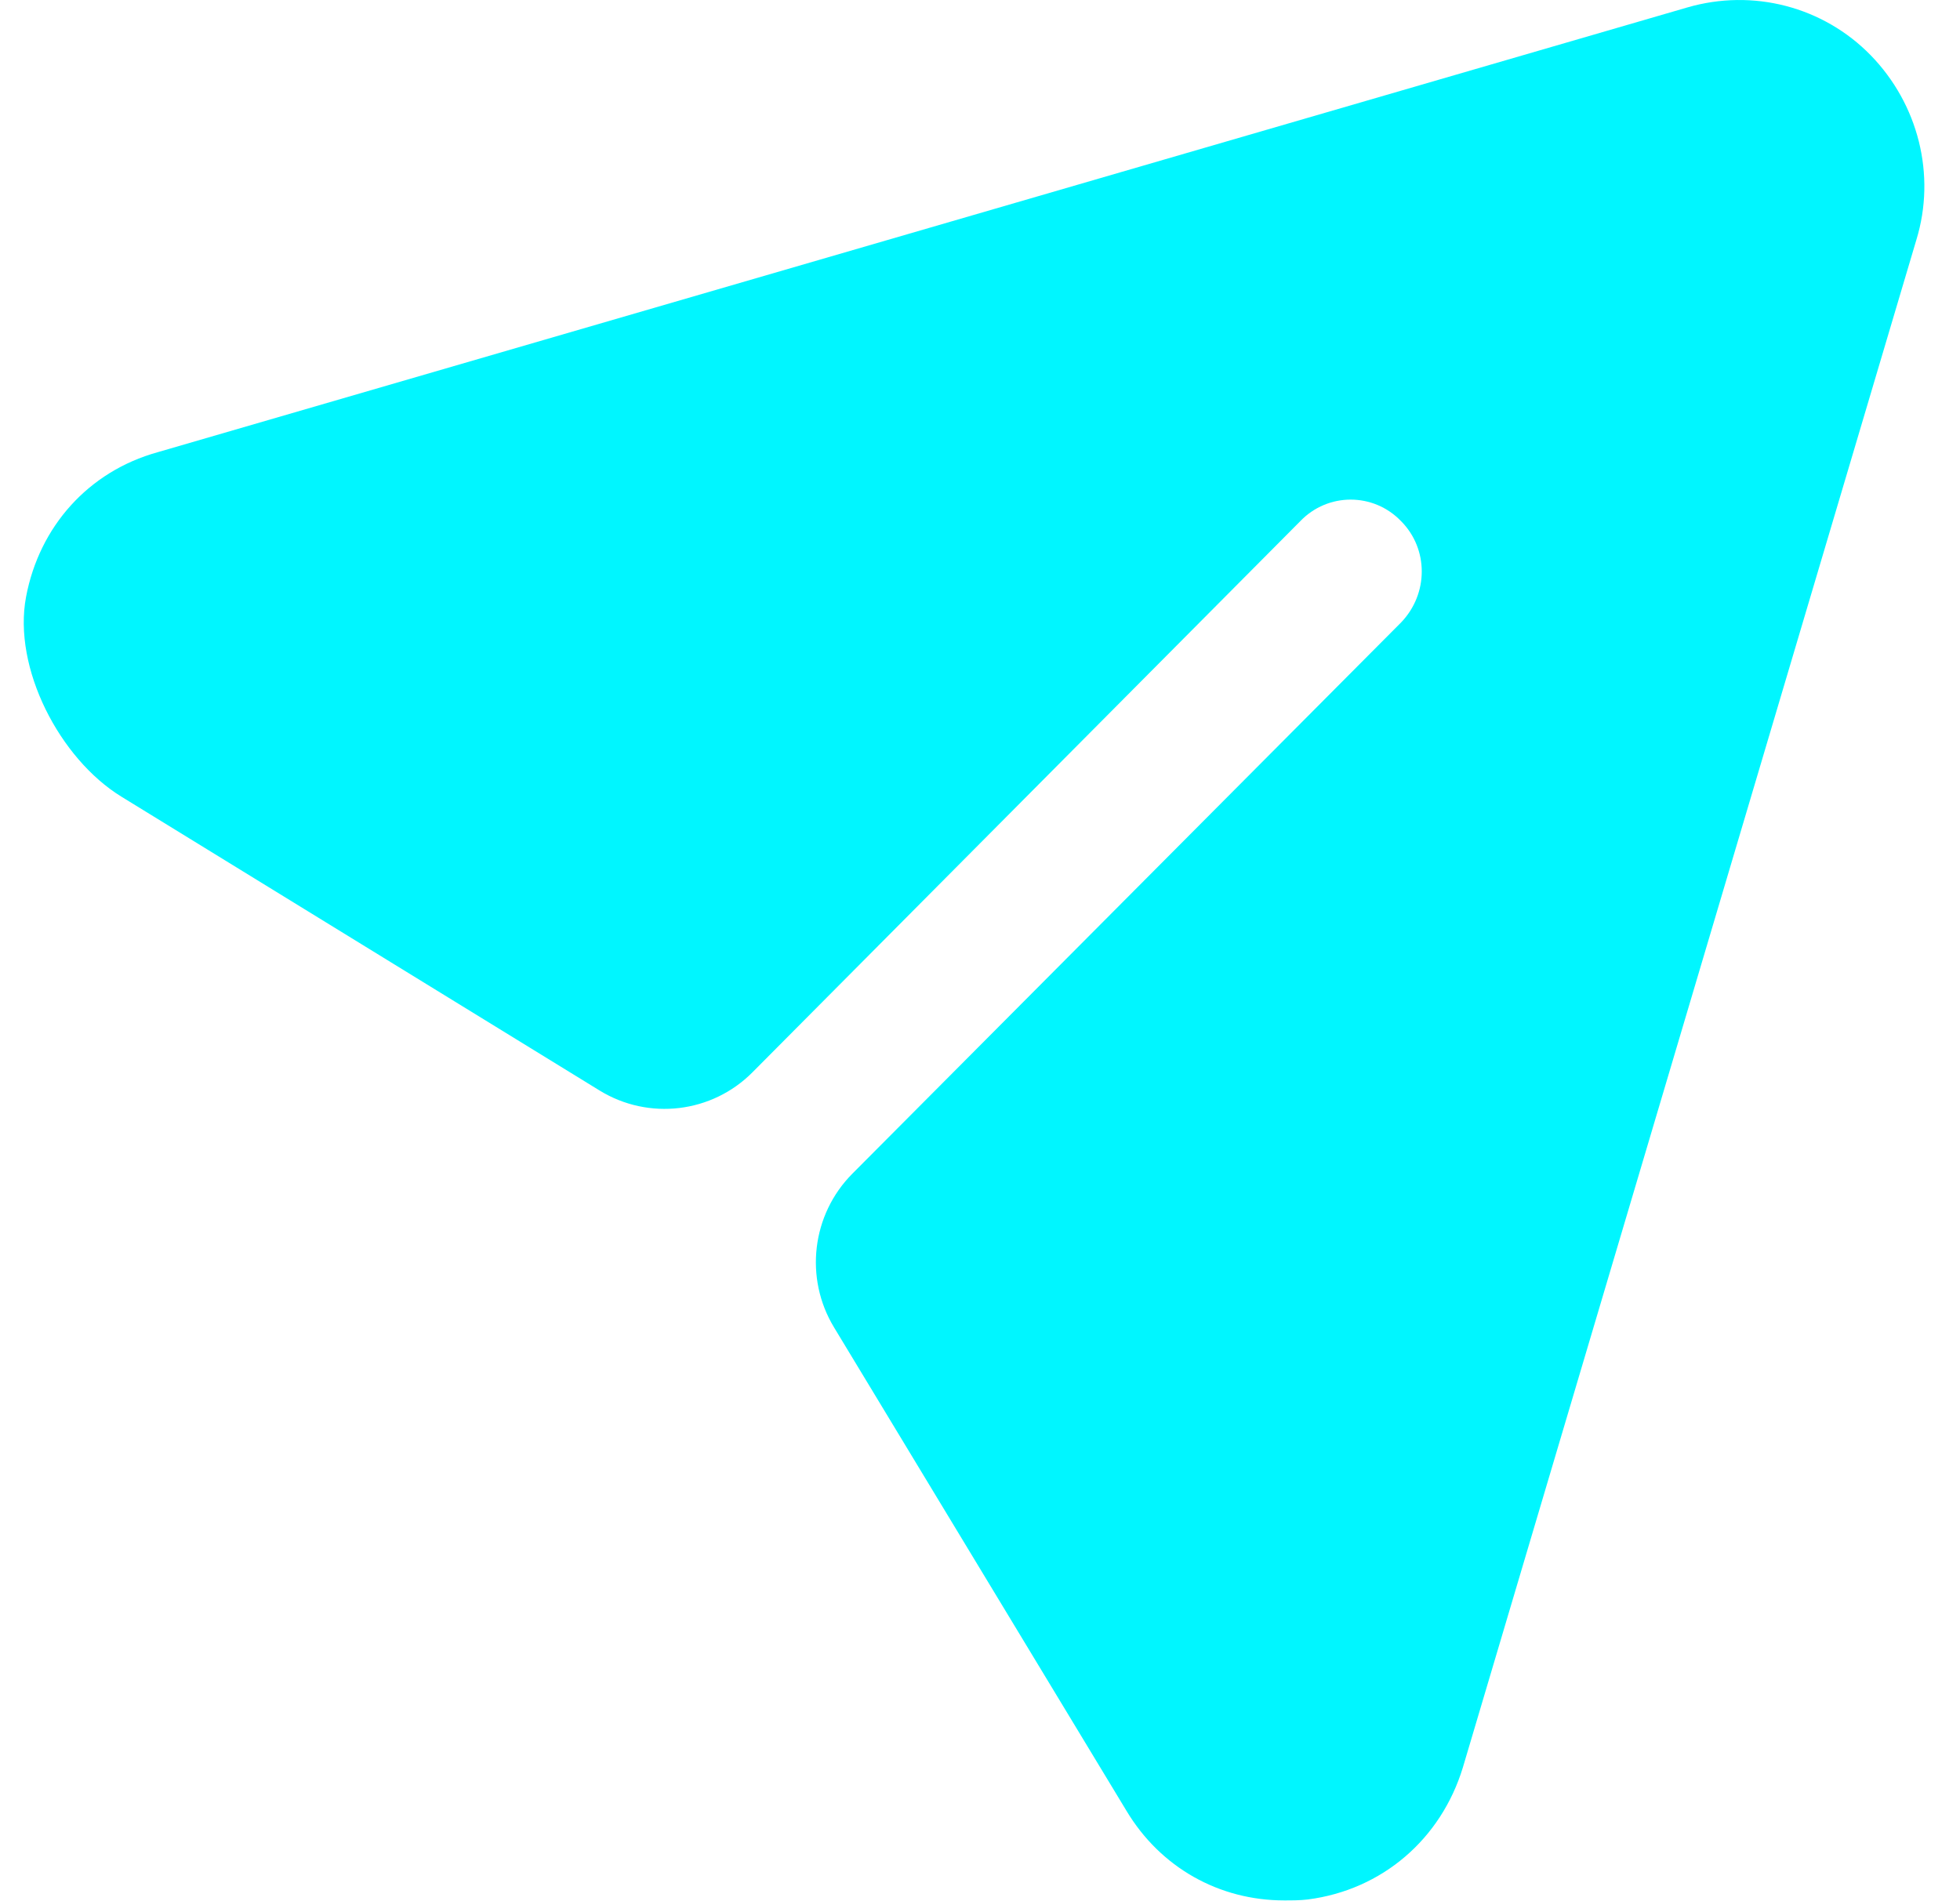
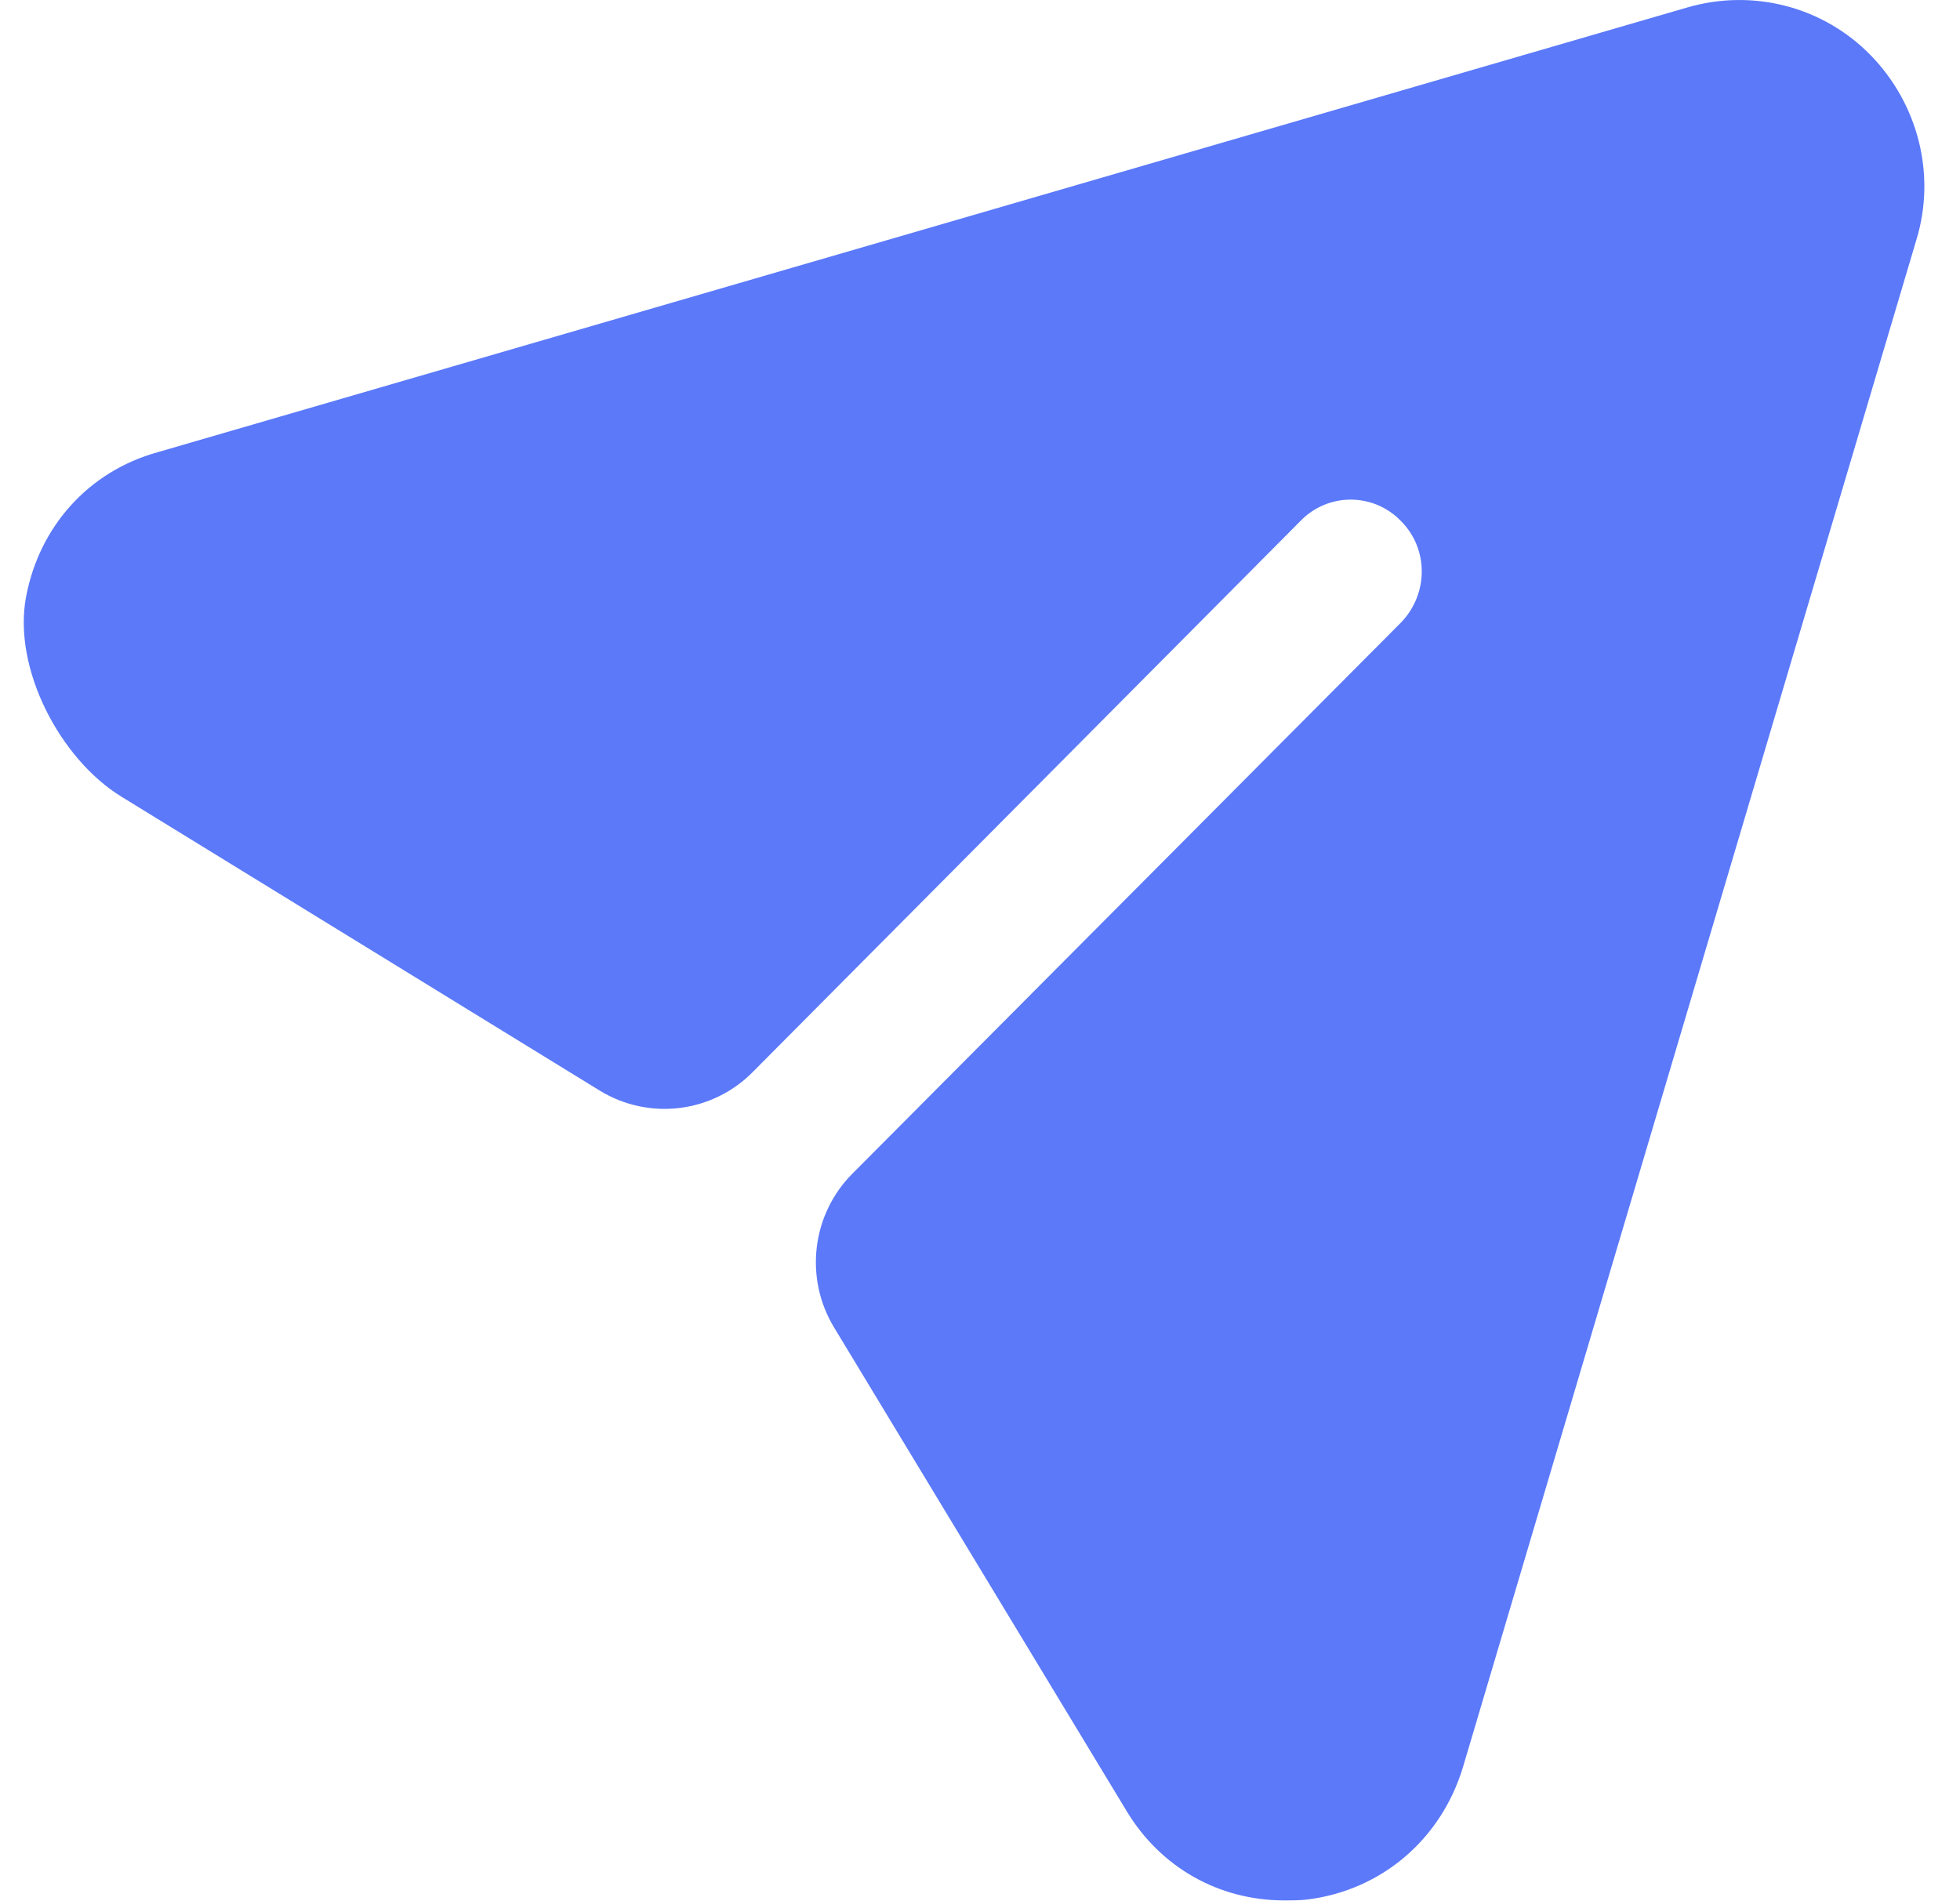
<svg xmlns="http://www.w3.org/2000/svg" width="33" height="32" viewBox="0 0 33 32" fill="none">
-   <path d="M31.497 0.931C30.696 0.11 29.512 -0.196 28.407 0.126L2.653 7.615C1.488 7.939 0.662 8.868 0.439 10.049C0.212 11.25 1.006 12.776 2.043 13.414L10.096 18.363C10.922 18.87 11.988 18.743 12.671 18.054L21.893 8.775C22.357 8.292 23.125 8.292 23.589 8.775C24.054 9.242 24.054 9.999 23.589 10.482L14.352 19.762C13.667 20.45 13.539 21.521 14.043 22.352L18.963 30.486C19.54 31.452 20.532 32 21.621 32C21.749 32 21.893 32 22.021 31.984C23.269 31.823 24.262 30.969 24.63 29.761L32.265 4.04C32.601 2.944 32.297 1.753 31.497 0.931" fill="#00F6FF" />
+   <path d="M31.497 0.931C30.696 0.11 29.512 -0.196 28.407 0.126L2.653 7.615C1.488 7.939 0.662 8.868 0.439 10.049C0.212 11.25 1.006 12.776 2.043 13.414L10.096 18.363C10.922 18.87 11.988 18.743 12.671 18.054L21.893 8.775C22.357 8.292 23.125 8.292 23.589 8.775C24.054 9.242 24.054 9.999 23.589 10.482L14.352 19.762C13.667 20.45 13.539 21.521 14.043 22.352L18.963 30.486C19.54 31.452 20.532 32 21.621 32C21.749 32 21.893 32 22.021 31.984C23.269 31.823 24.262 30.969 24.63 29.761L32.265 4.04C32.601 2.944 32.297 1.753 31.497 0.931" fill="#5b79f9" />
</svg>
